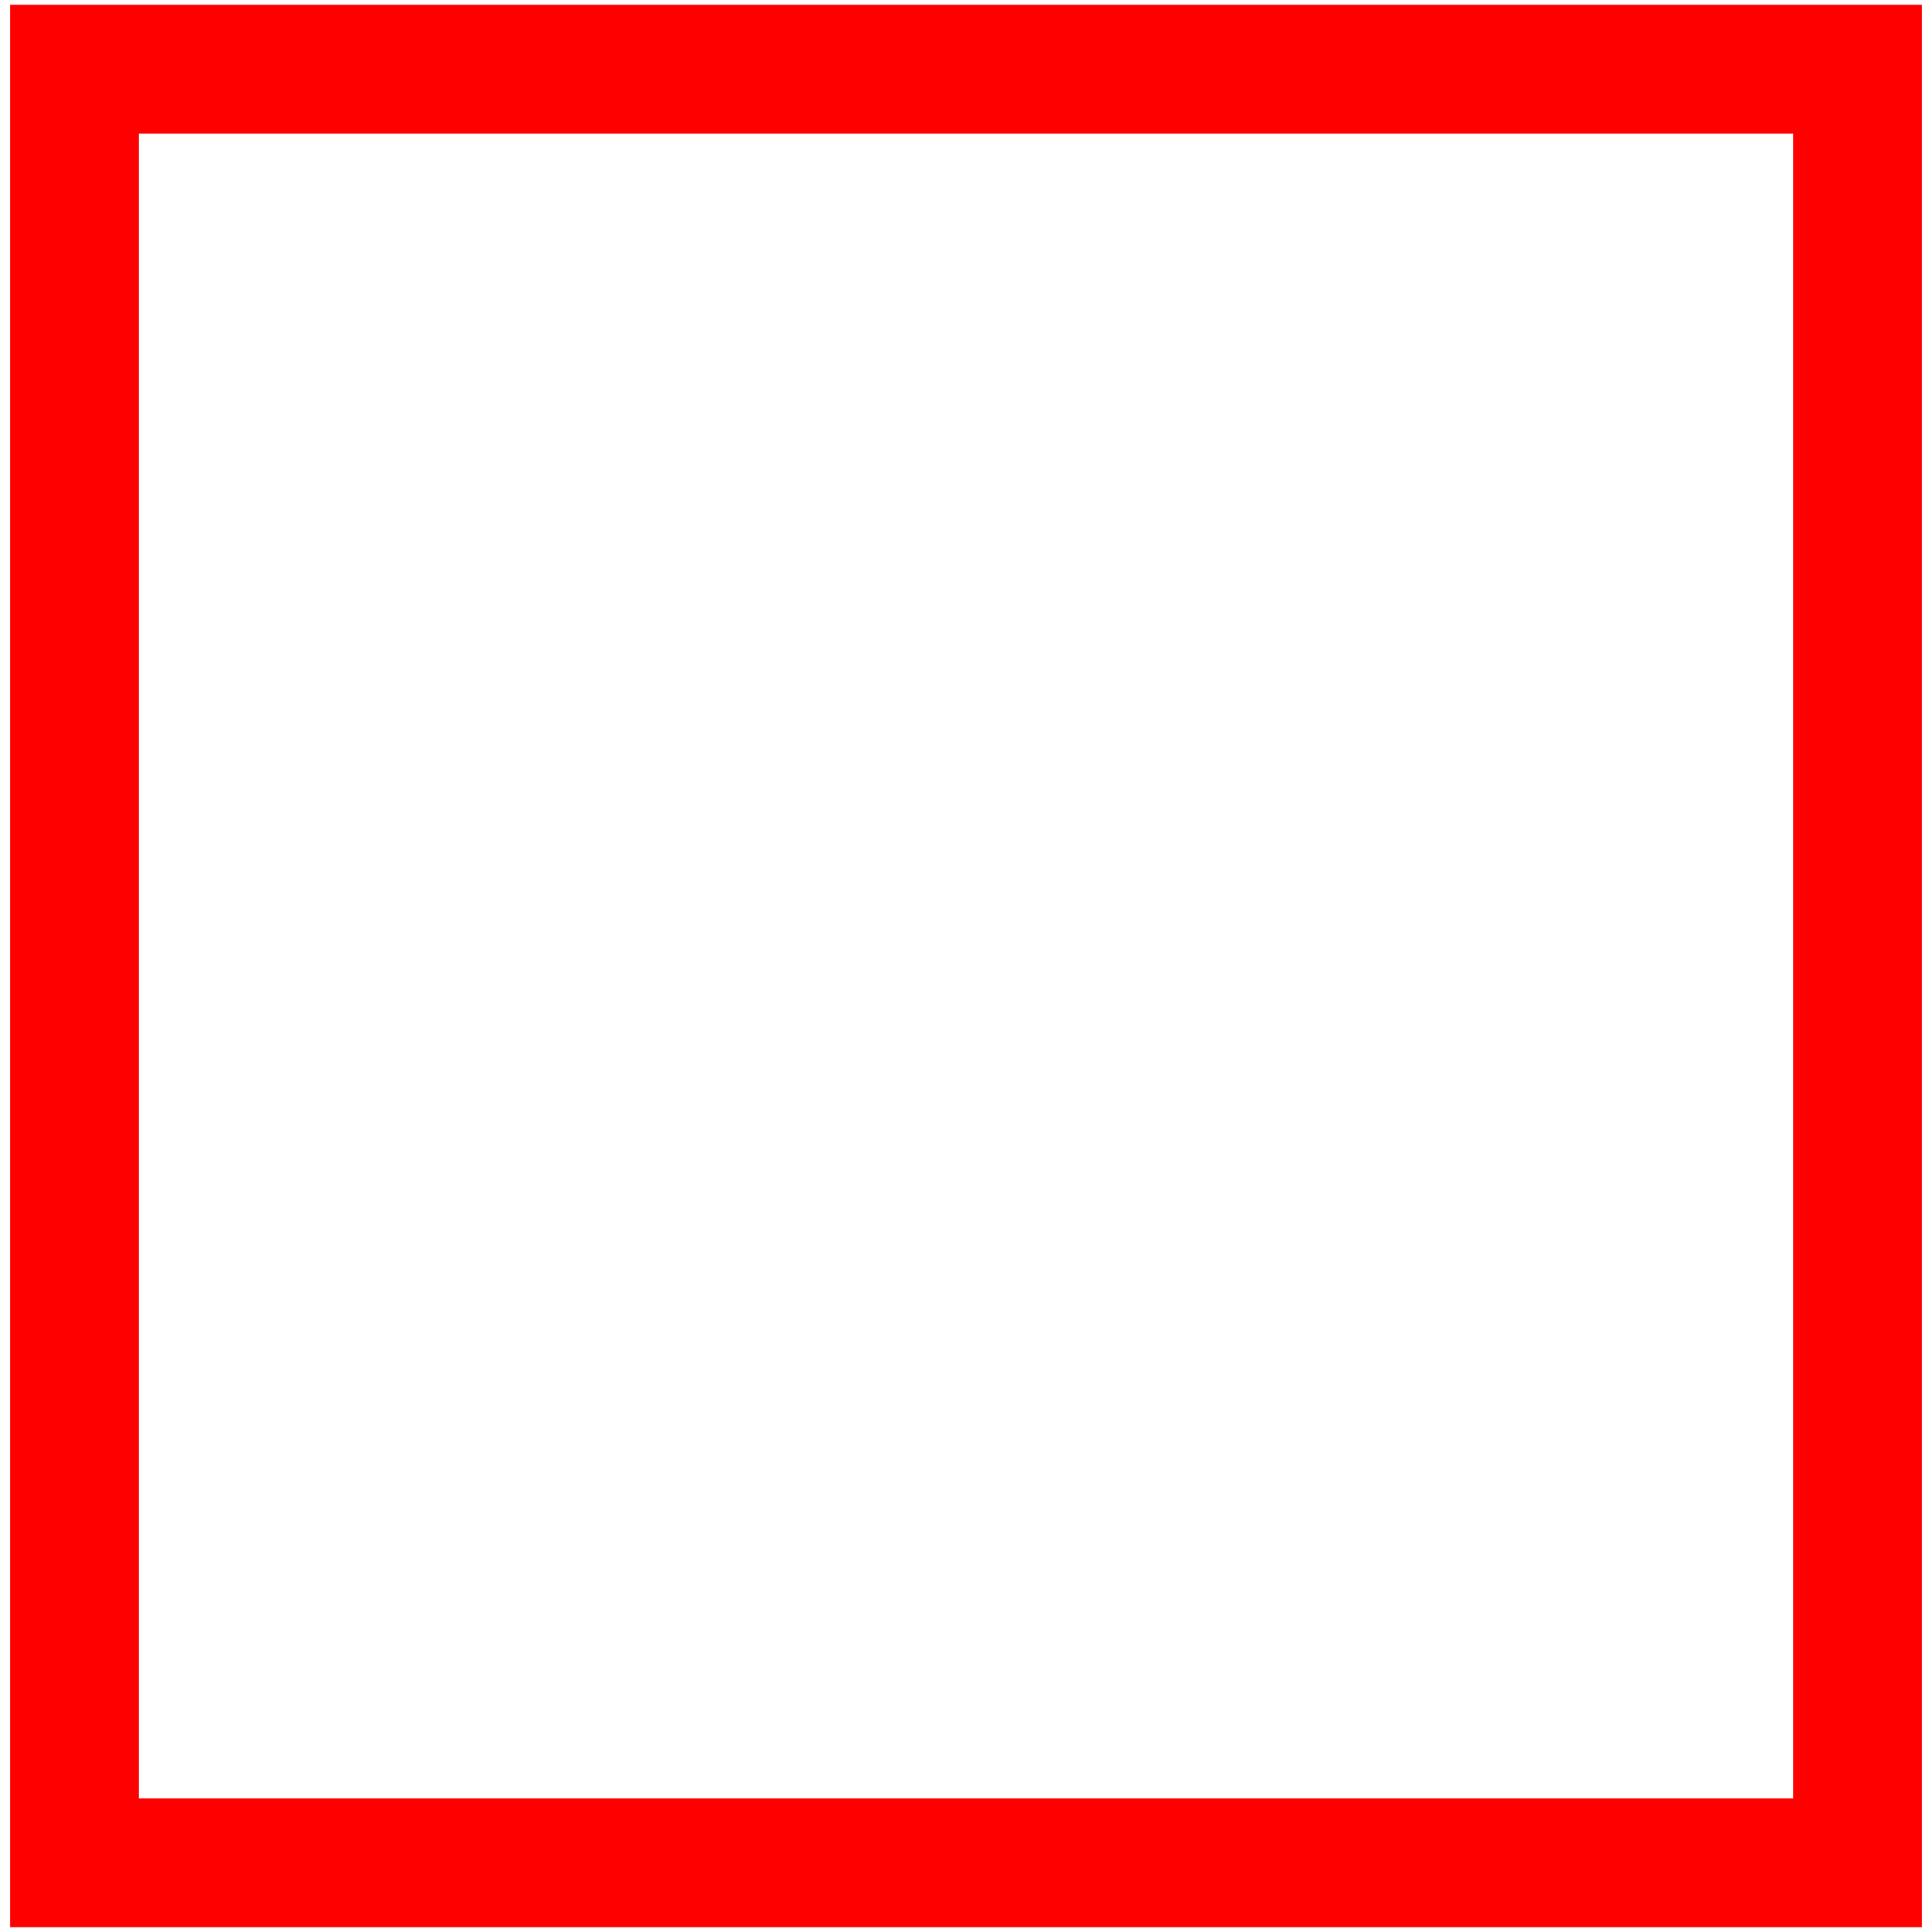
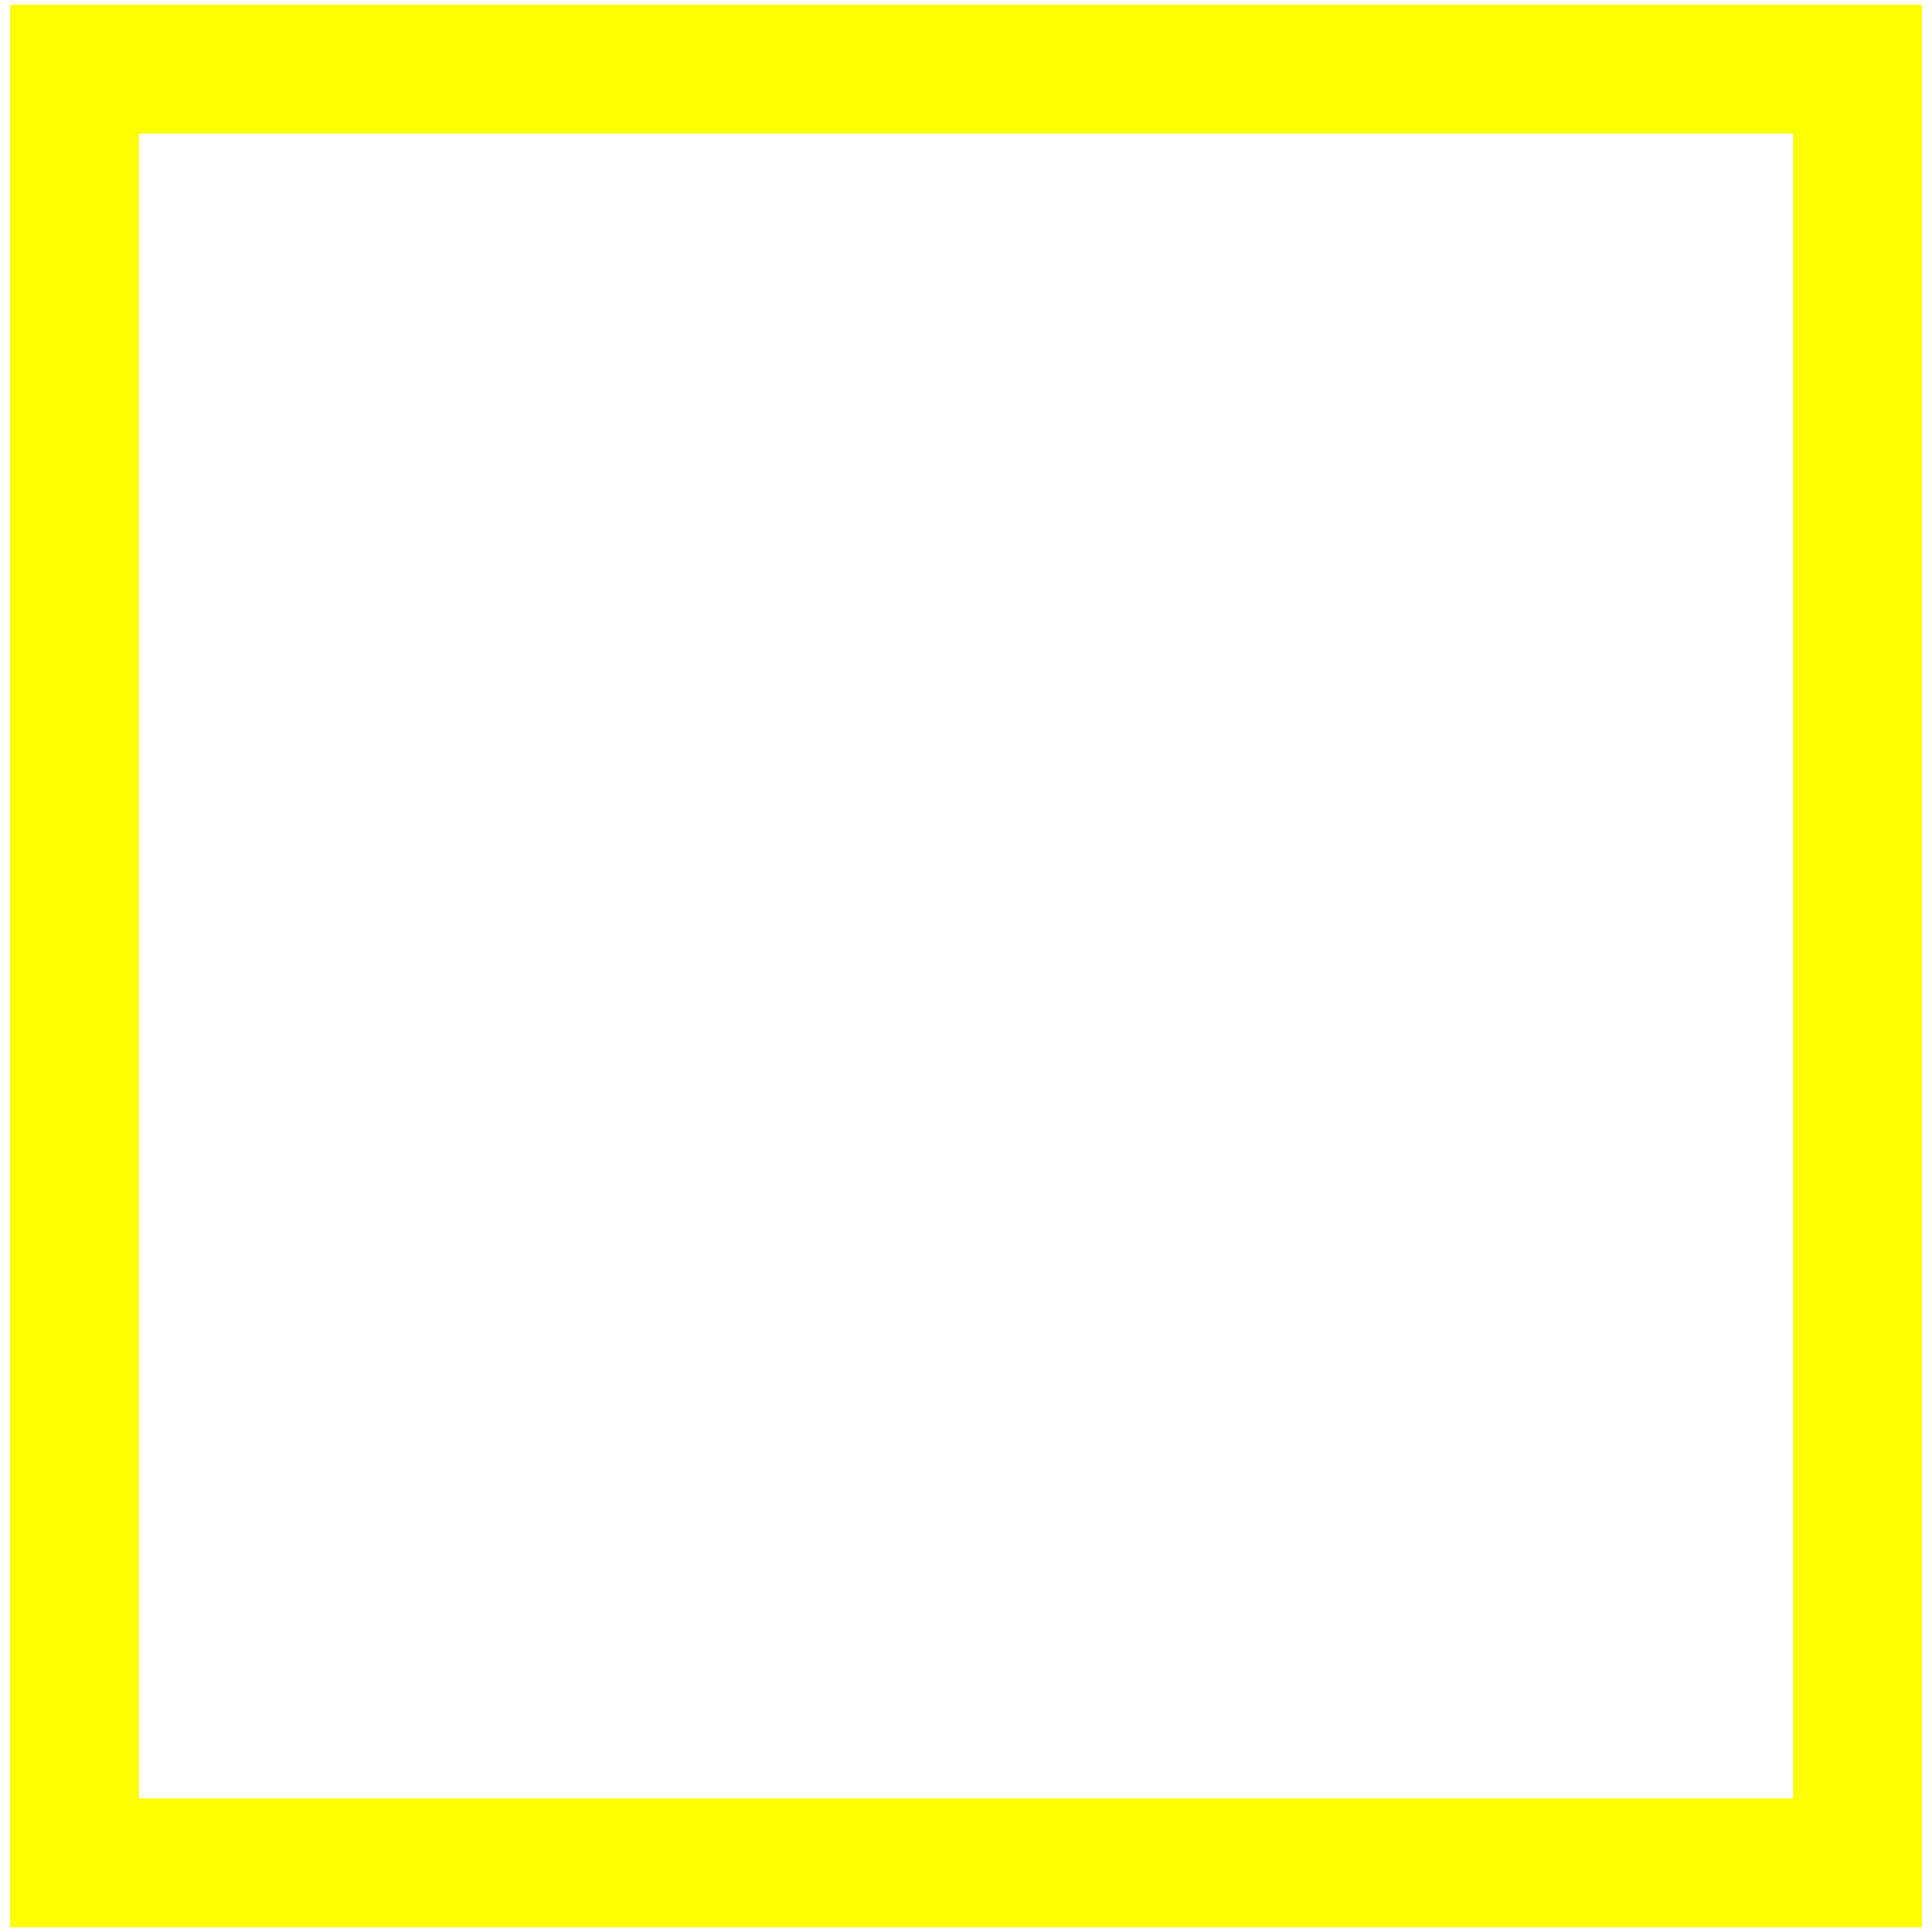
- <svg xmlns="http://www.w3.org/2000/svg" id="svg2" height="45" width="45" version="1.1">
+ <svg xmlns="http://www.w3.org/2000/svg" version="1.1" width="45" height="45" id="svg2">
  <defs id="defs8" />
-   <rect id="rect4" style="fill:#ffce9e;stroke:none;stroke-width:1;fill-opacity:0" height="45" width="45" y="0" x="0" />
-   <rect y="1.611" x="1.736" height="41.778" width="41.528" id="rect3757" style="fill:none;stroke:#ff0000;stroke-width:3;stroke-miterlimit:4;stroke-opacity:1;stroke-dasharray:none" />
+   <rect x="0" y="0" width="45" height="45" style="fill:#ffce9e;stroke:none;stroke-width:1;fill-opacity:0" id="rect4" />
+   <rect style="fill:none;stroke:#ffff00;stroke-width:3;stroke-miterlimit:4;stroke-opacity:1;stroke-dasharray:none" id="rect3757" width="41.528" height="41.778" x="1.736" y="1.611" />
</svg>
